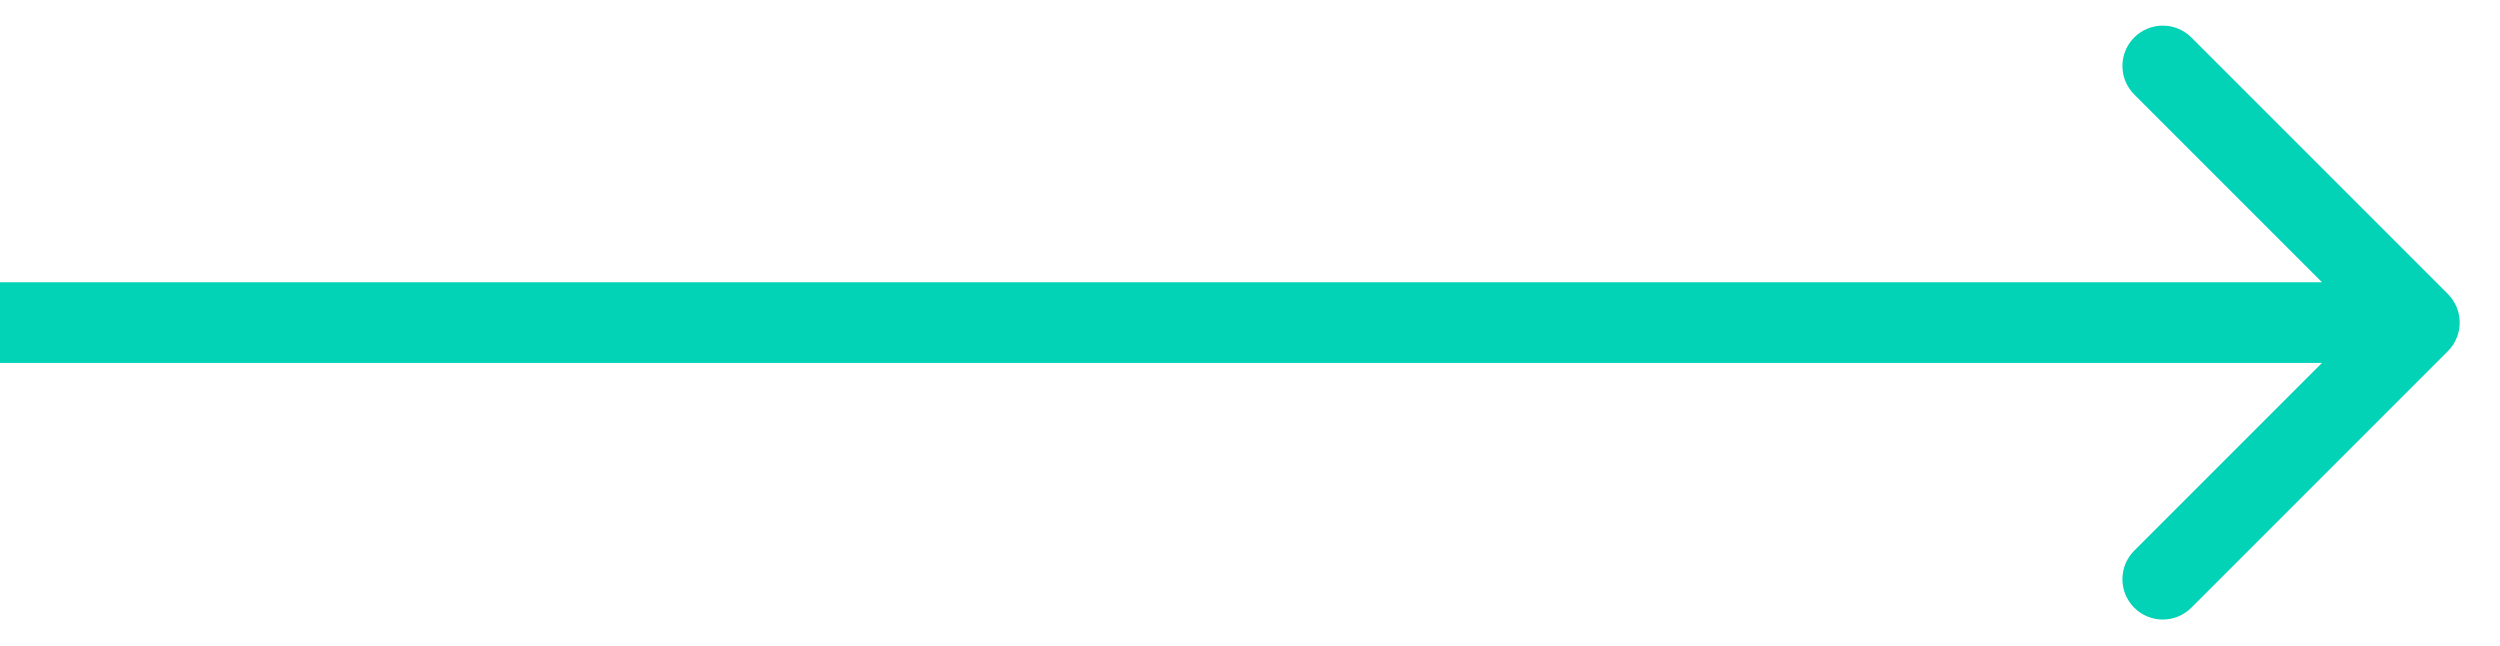
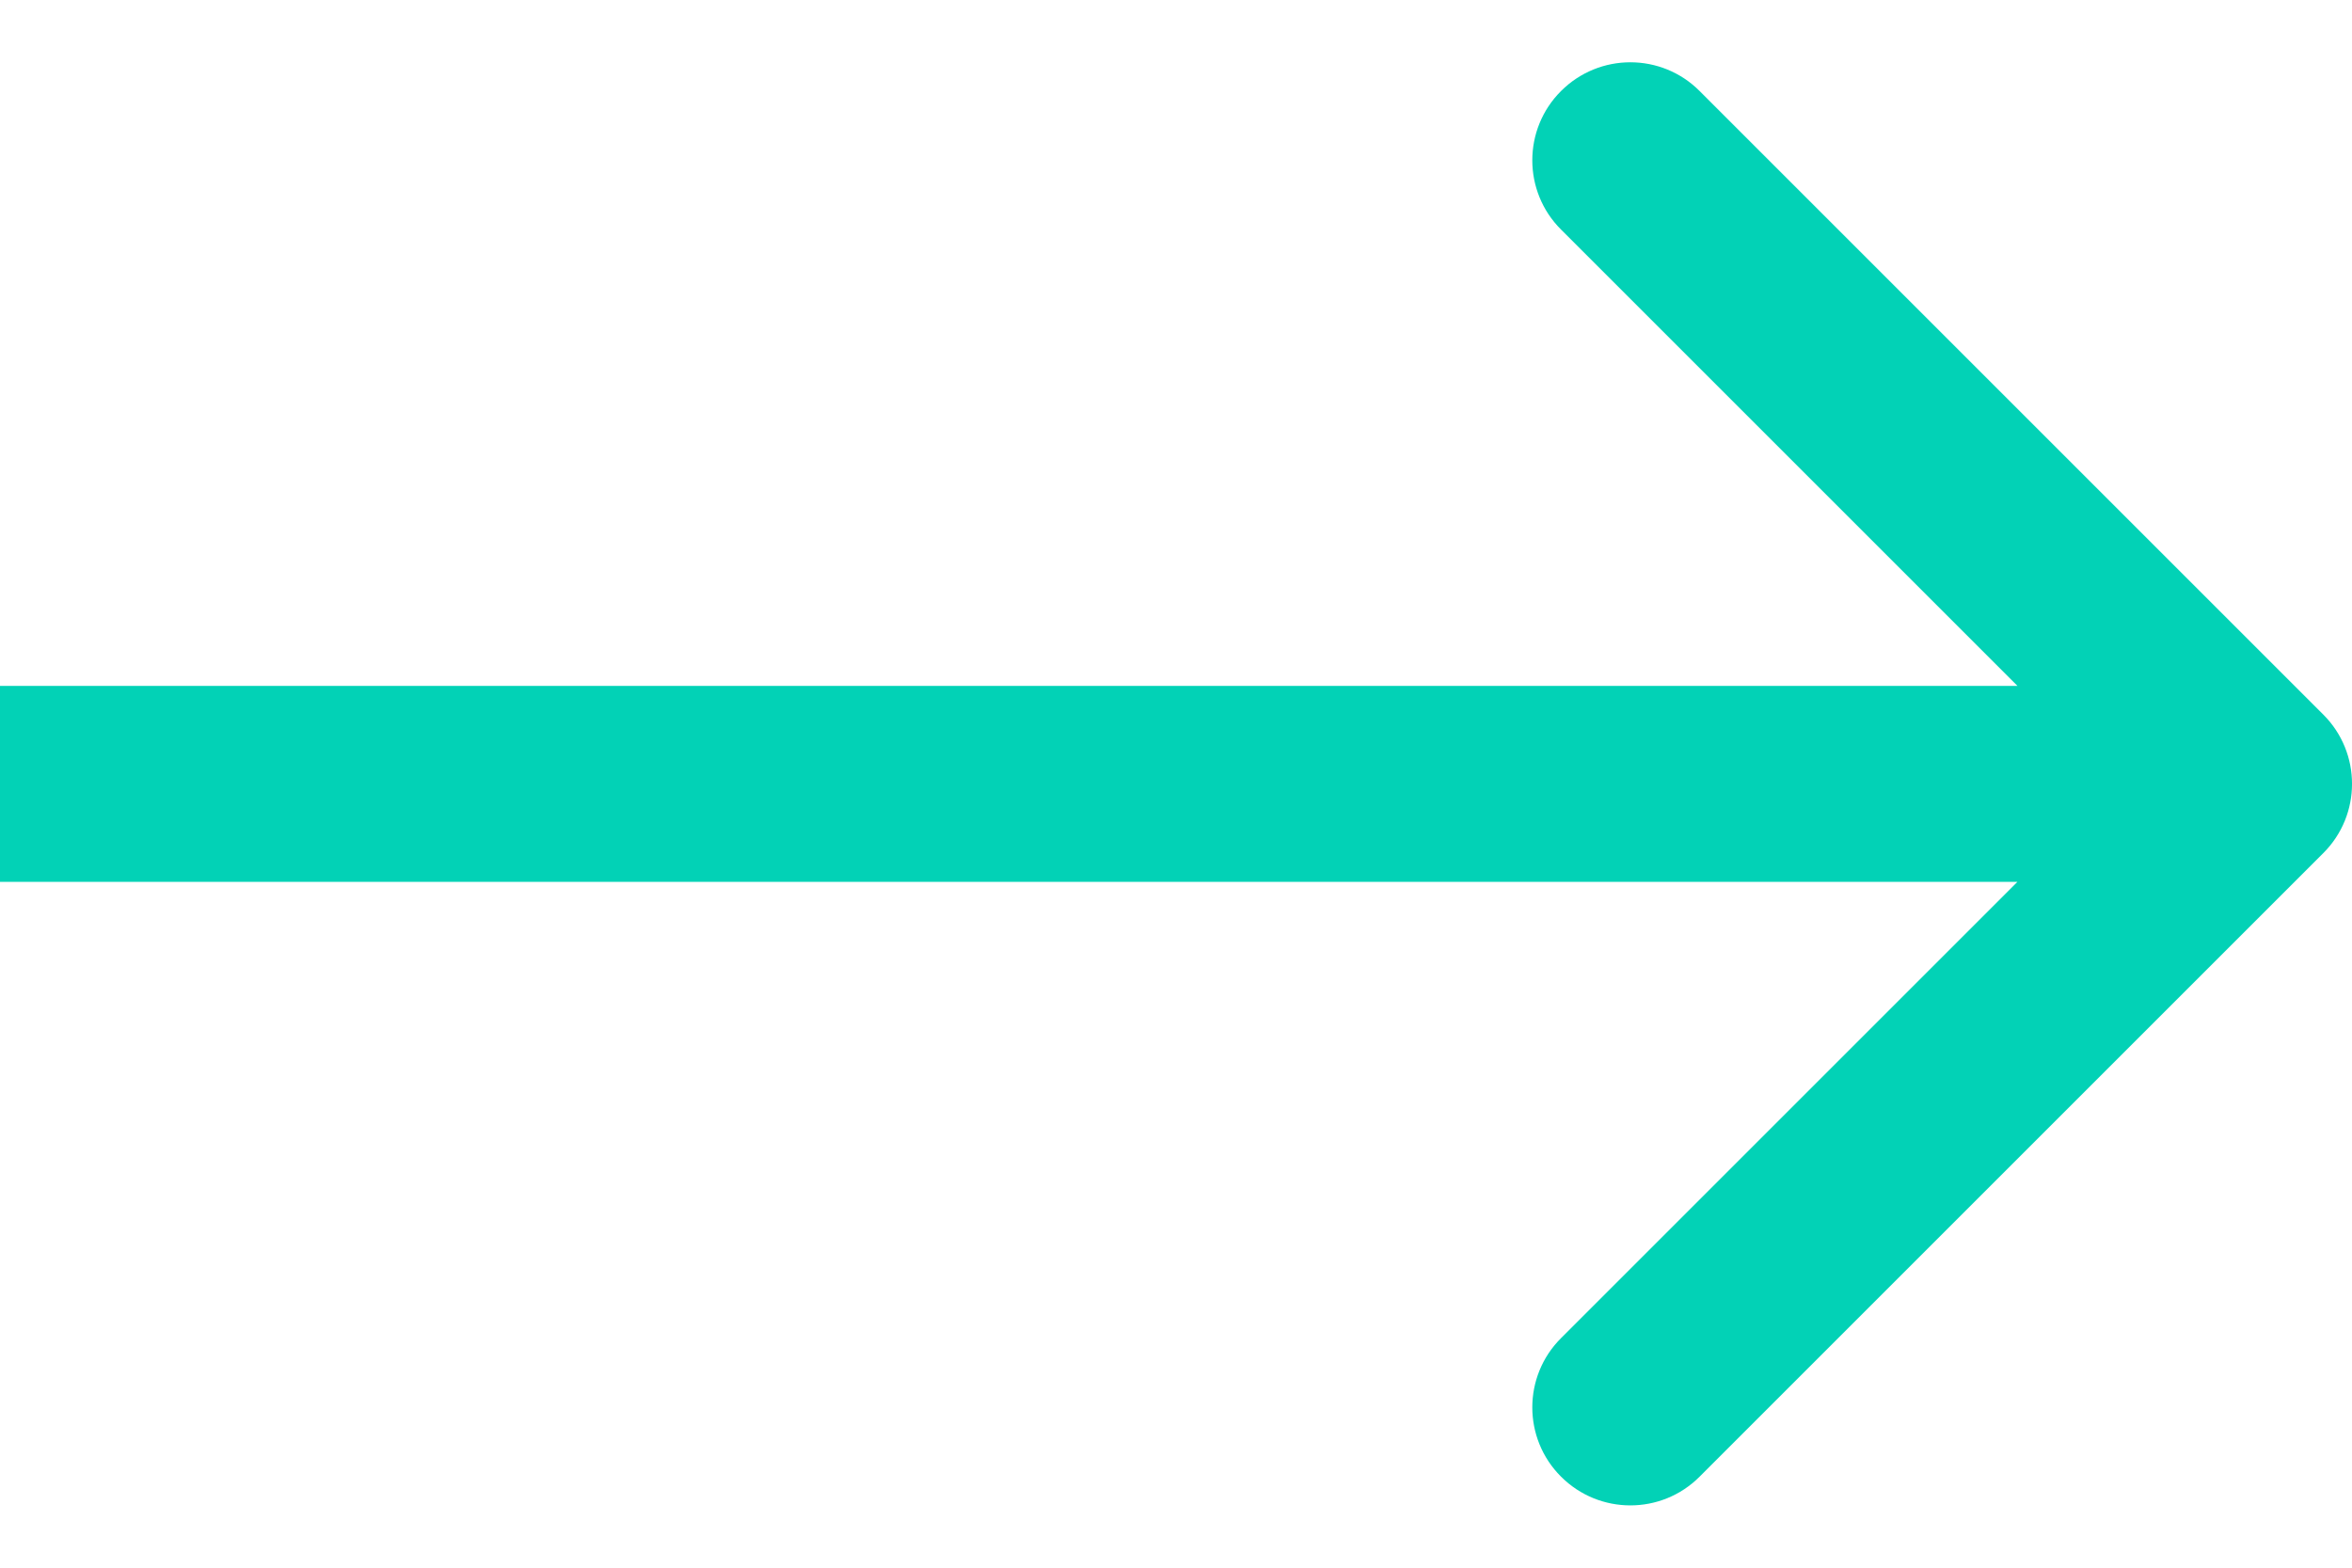
- <svg xmlns="http://www.w3.org/2000/svg" width="31" height="8" viewBox="0 0 31 8" fill="none">
-   <path d="M30.354 4.354C30.549 4.158 30.549 3.842 30.354 3.646L27.172 0.464C26.976 0.269 26.66 0.269 26.465 0.464C26.269 0.66 26.269 0.976 26.465 1.172L29.293 4L26.465 6.828C26.269 7.024 26.269 7.34 26.465 7.536C26.66 7.731 26.976 7.731 27.172 7.536L30.354 4.354ZM0 4.5H30V3.5H0V4.5Z" fill="#02D2B6" />
+ <svg xmlns="http://www.w3.org/2000/svg" width="24" height="16" viewBox="0 0 24 16" fill="none">
+   <path d="M23.707 8.707C24.098 8.317 24.098 7.683 23.707 7.293L17.343 0.929C16.953 0.538 16.32 0.538 15.929 0.929C15.538 1.319 15.538 1.953 15.929 2.343L21.586 8L15.929 13.657C15.538 14.047 15.538 14.681 15.929 15.071C16.32 15.462 16.953 15.462 17.343 15.071L23.707 8.707ZM0 9H23V7H0V9Z" fill="#02D2B6" />
</svg>
